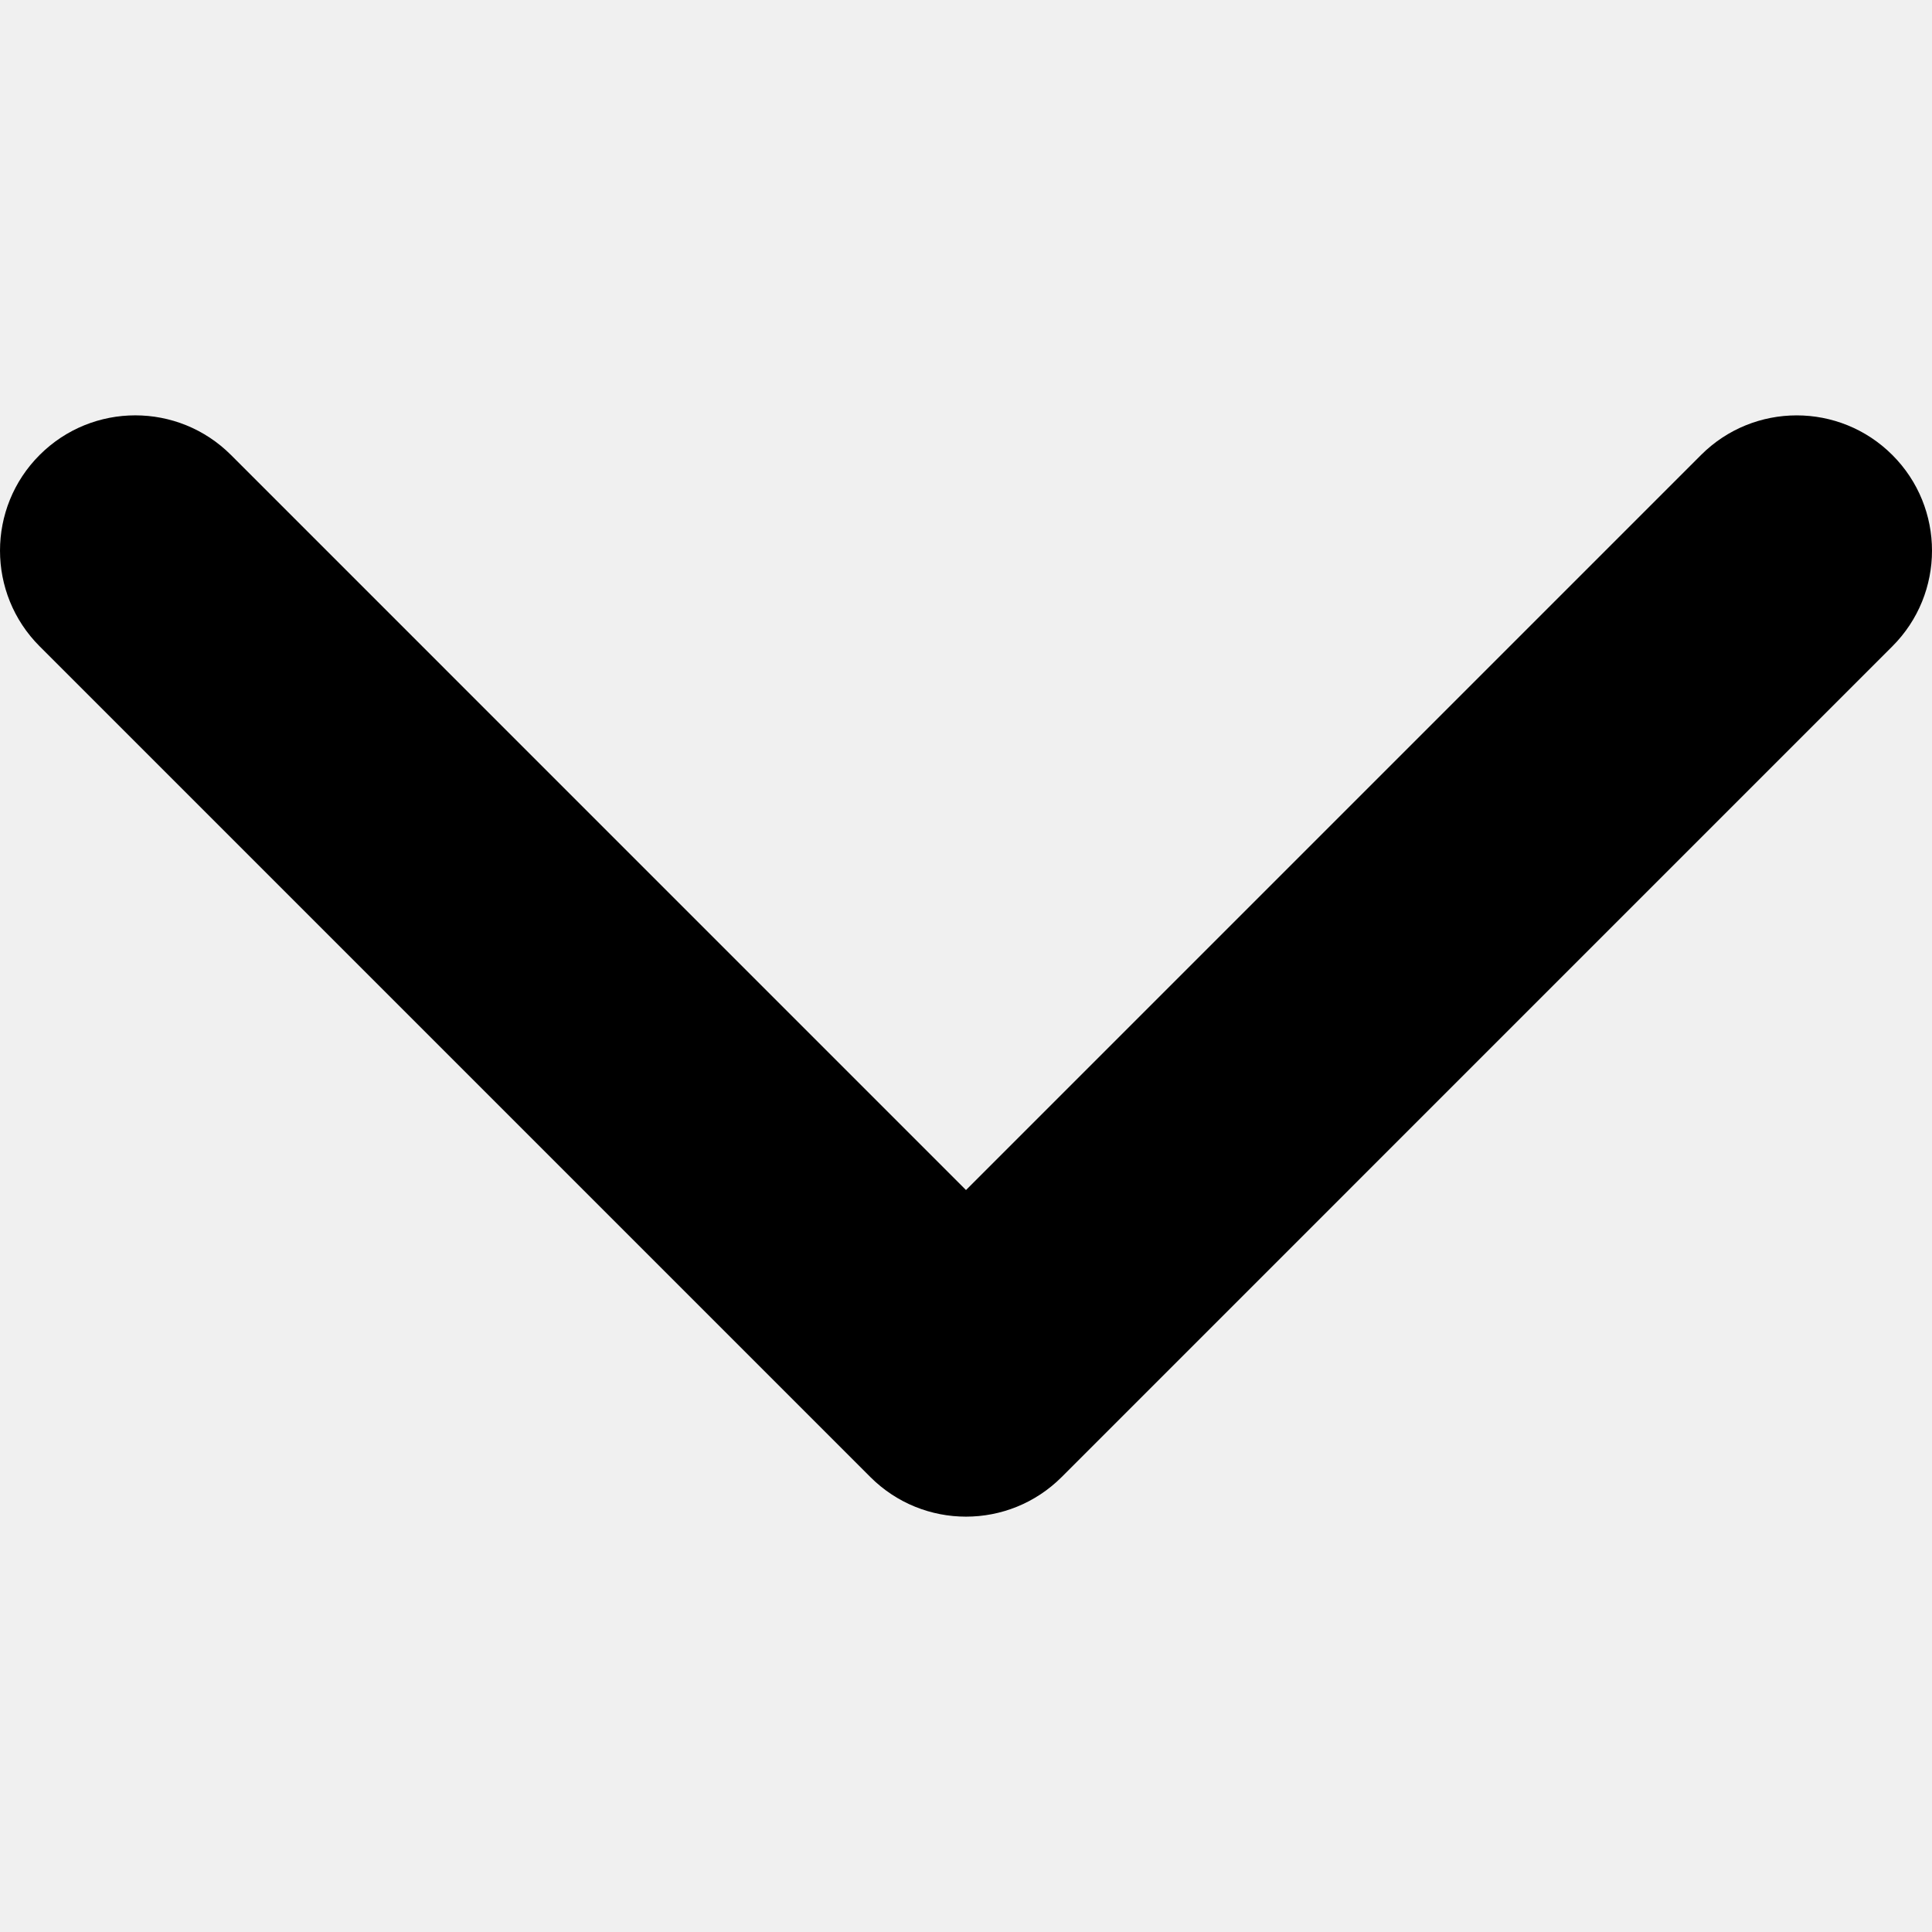
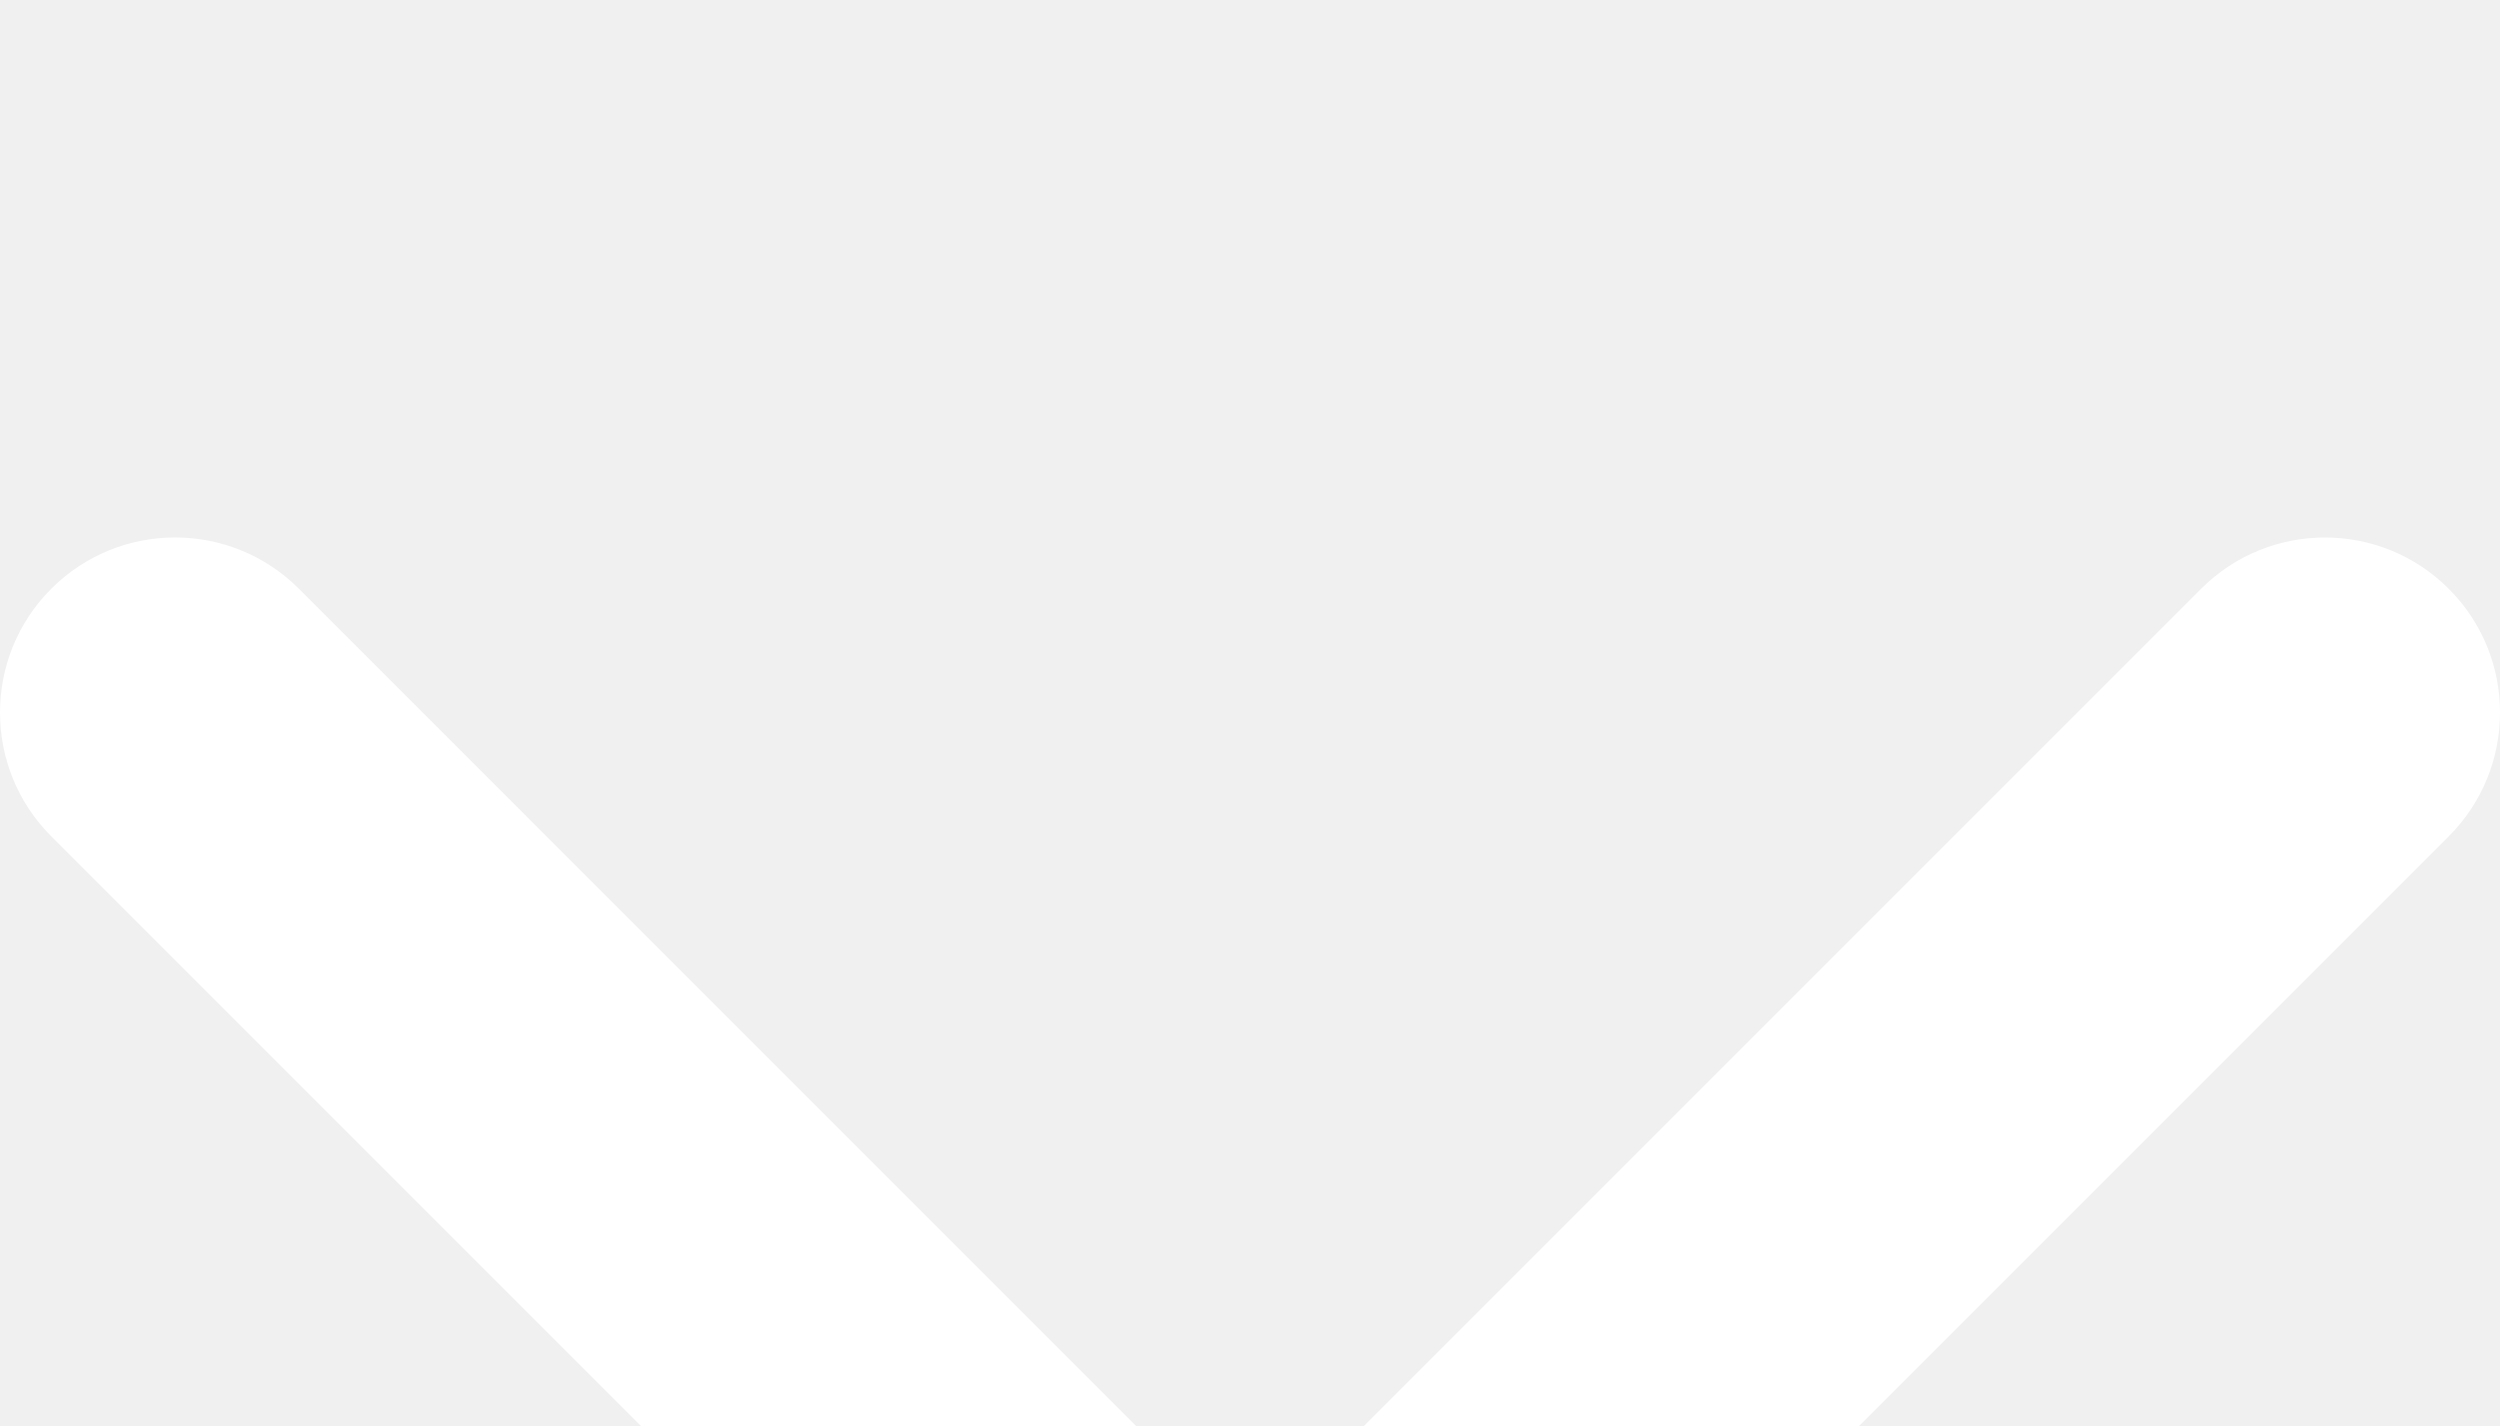
- <svg xmlns="http://www.w3.org/2000/svg" version="1.1" id="Capa_1" x="0px" y="0px" width="451.847px" height="451.847px" viewBox="0 0 451.847 451.847" style="enable-background:new 0 0 451.847 451.847;" xml:space="preserve">
+ <svg xmlns="http://www.w3.org/2000/svg" version="1.1" id="Capa_1" fill="#fff">
  <g>
    <path d="M225.923,354.706c-8.098,0-16.195-3.092-22.369-9.263L9.27,151.157c-12.359-12.359-12.359-32.397,0-44.751   c12.354-12.354,32.388-12.354,44.748,0l171.905,171.915l171.906-171.909c12.359-12.354,32.391-12.354,44.744,0   c12.365,12.354,12.365,32.392,0,44.751L248.292,345.449C242.115,351.621,234.018,354.706,225.923,354.706z" />
  </g>
-   <g>
- </g>
-   <g>
- </g>
-   <g>
- </g>
-   <g>
- </g>
-   <g>
- </g>
-   <g>
- </g>
-   <g>
- </g>
-   <g>
- </g>
-   <g>
- </g>
-   <g>
- </g>
-   <g>
- </g>
-   <g>
- </g>
-   <g>
- </g>
-   <g>
- </g>
-   <g>
- </g>
</svg>
